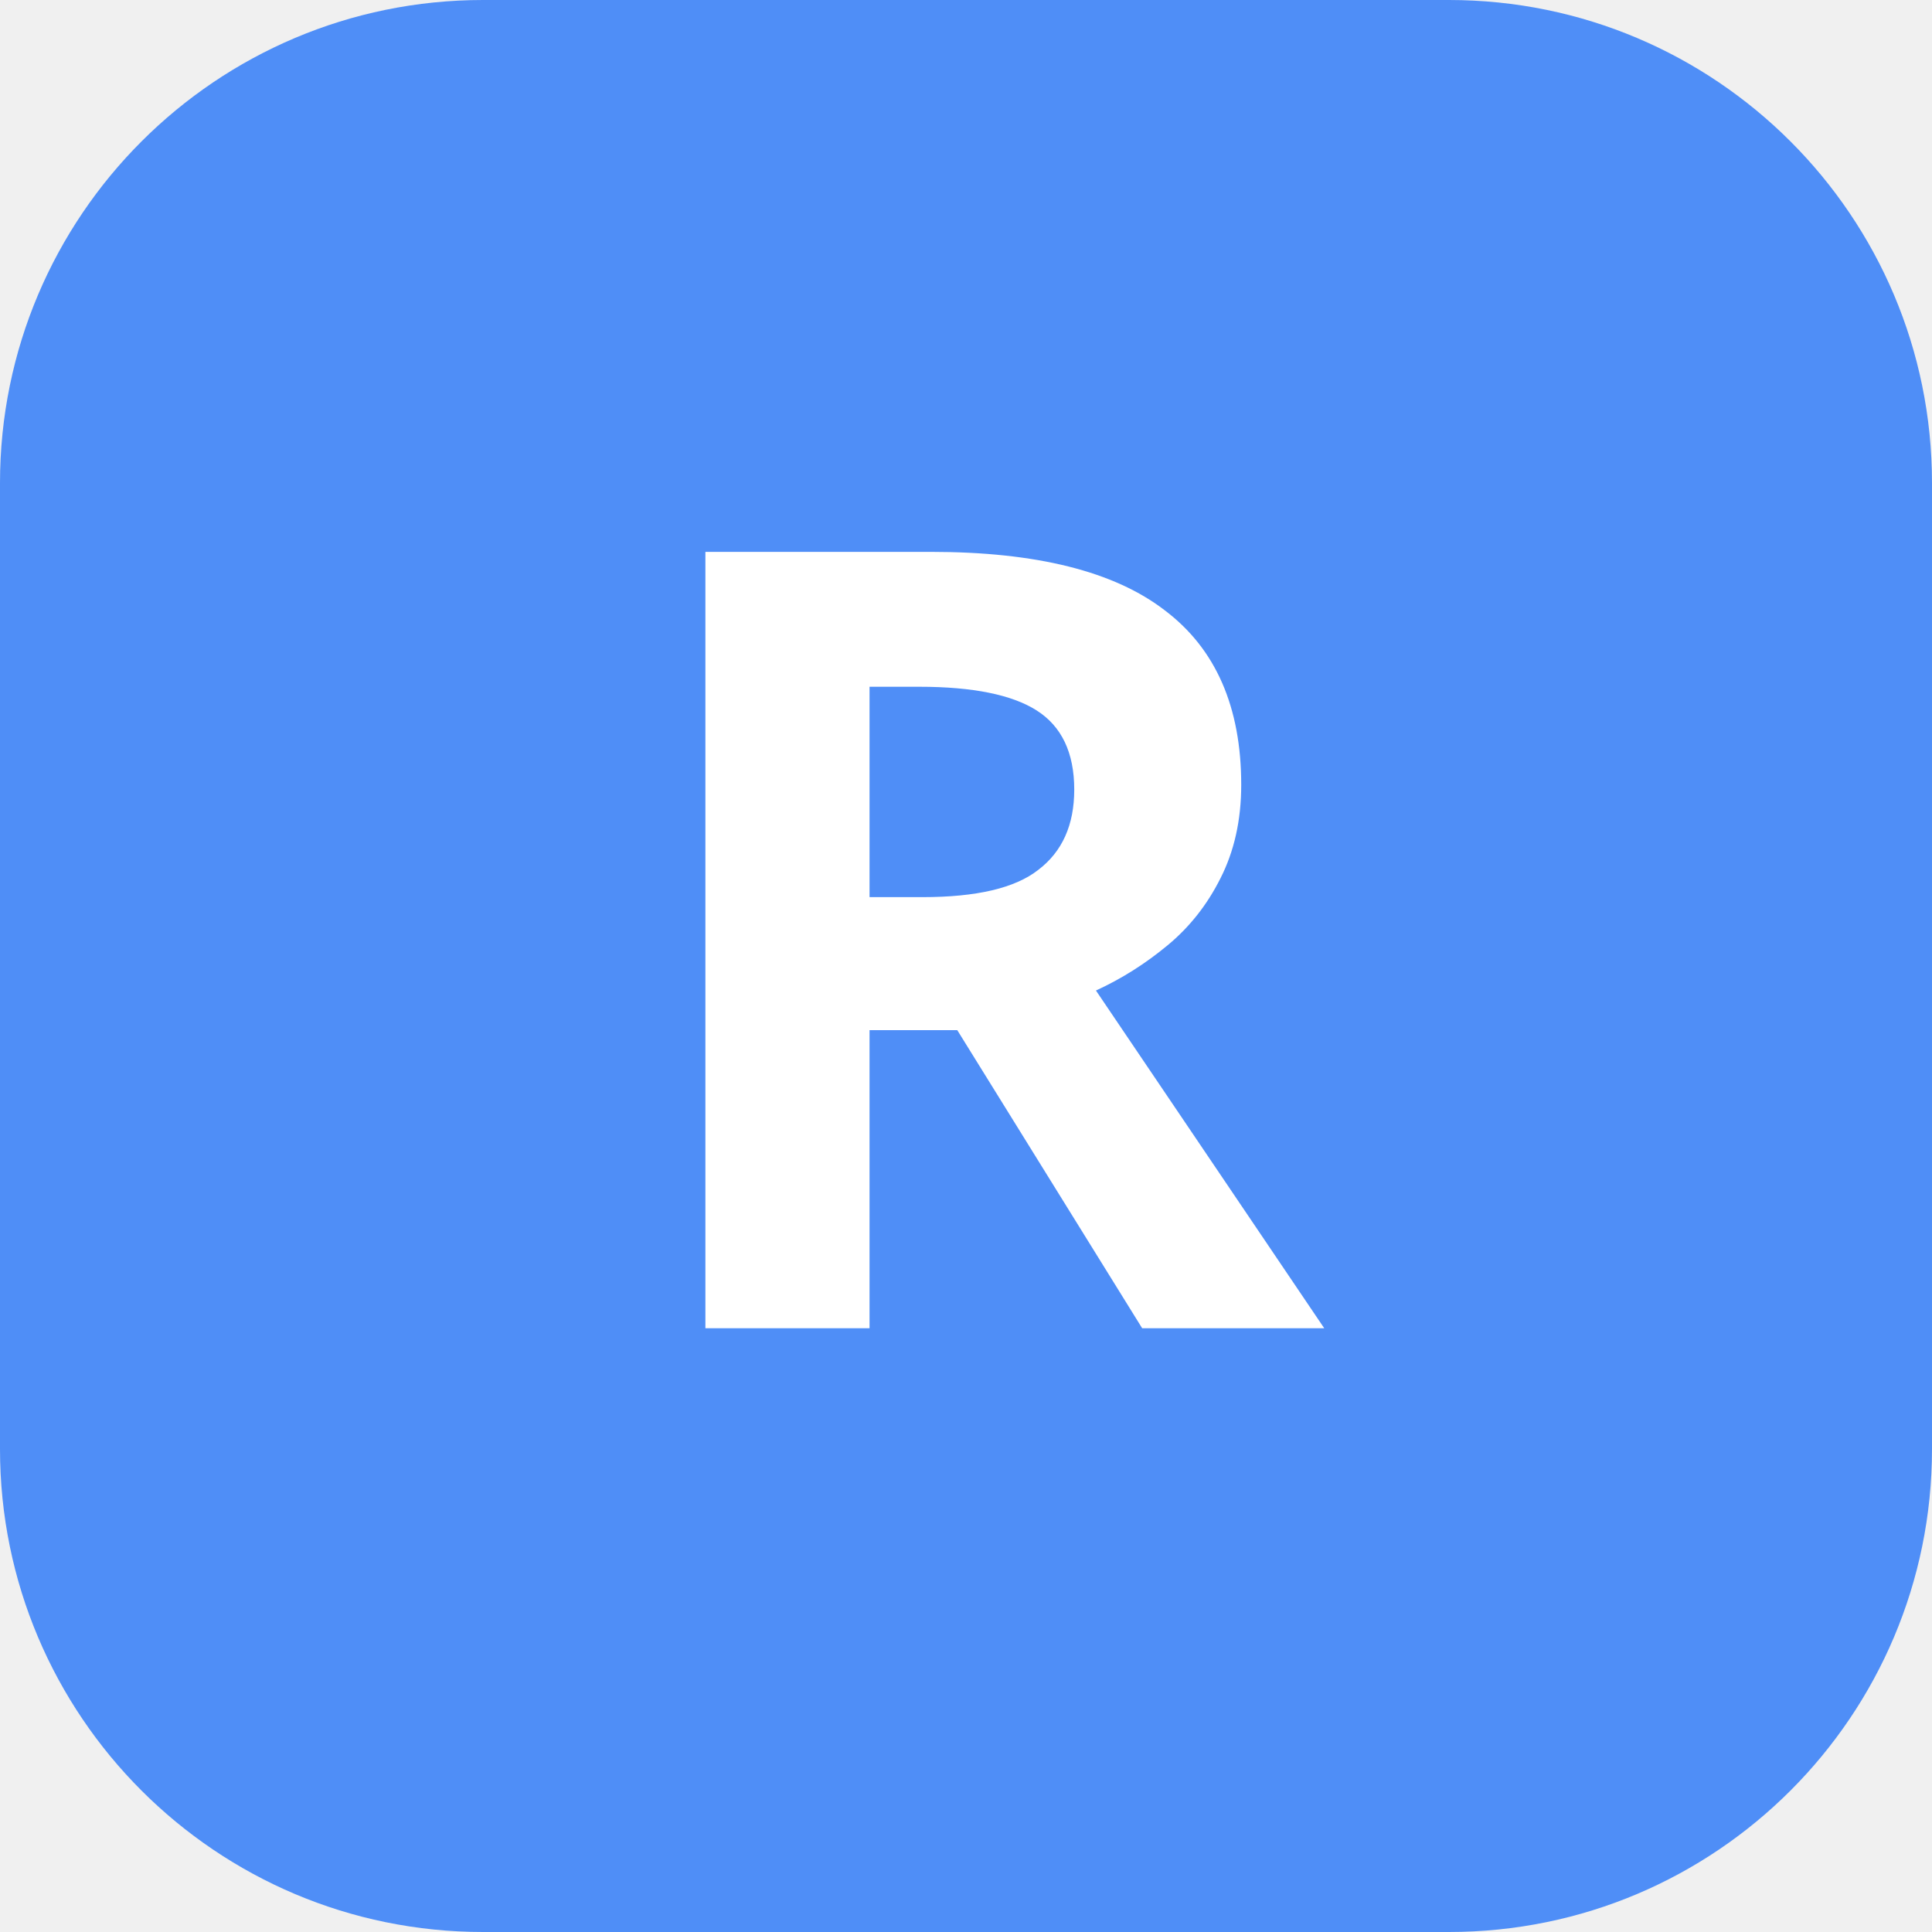
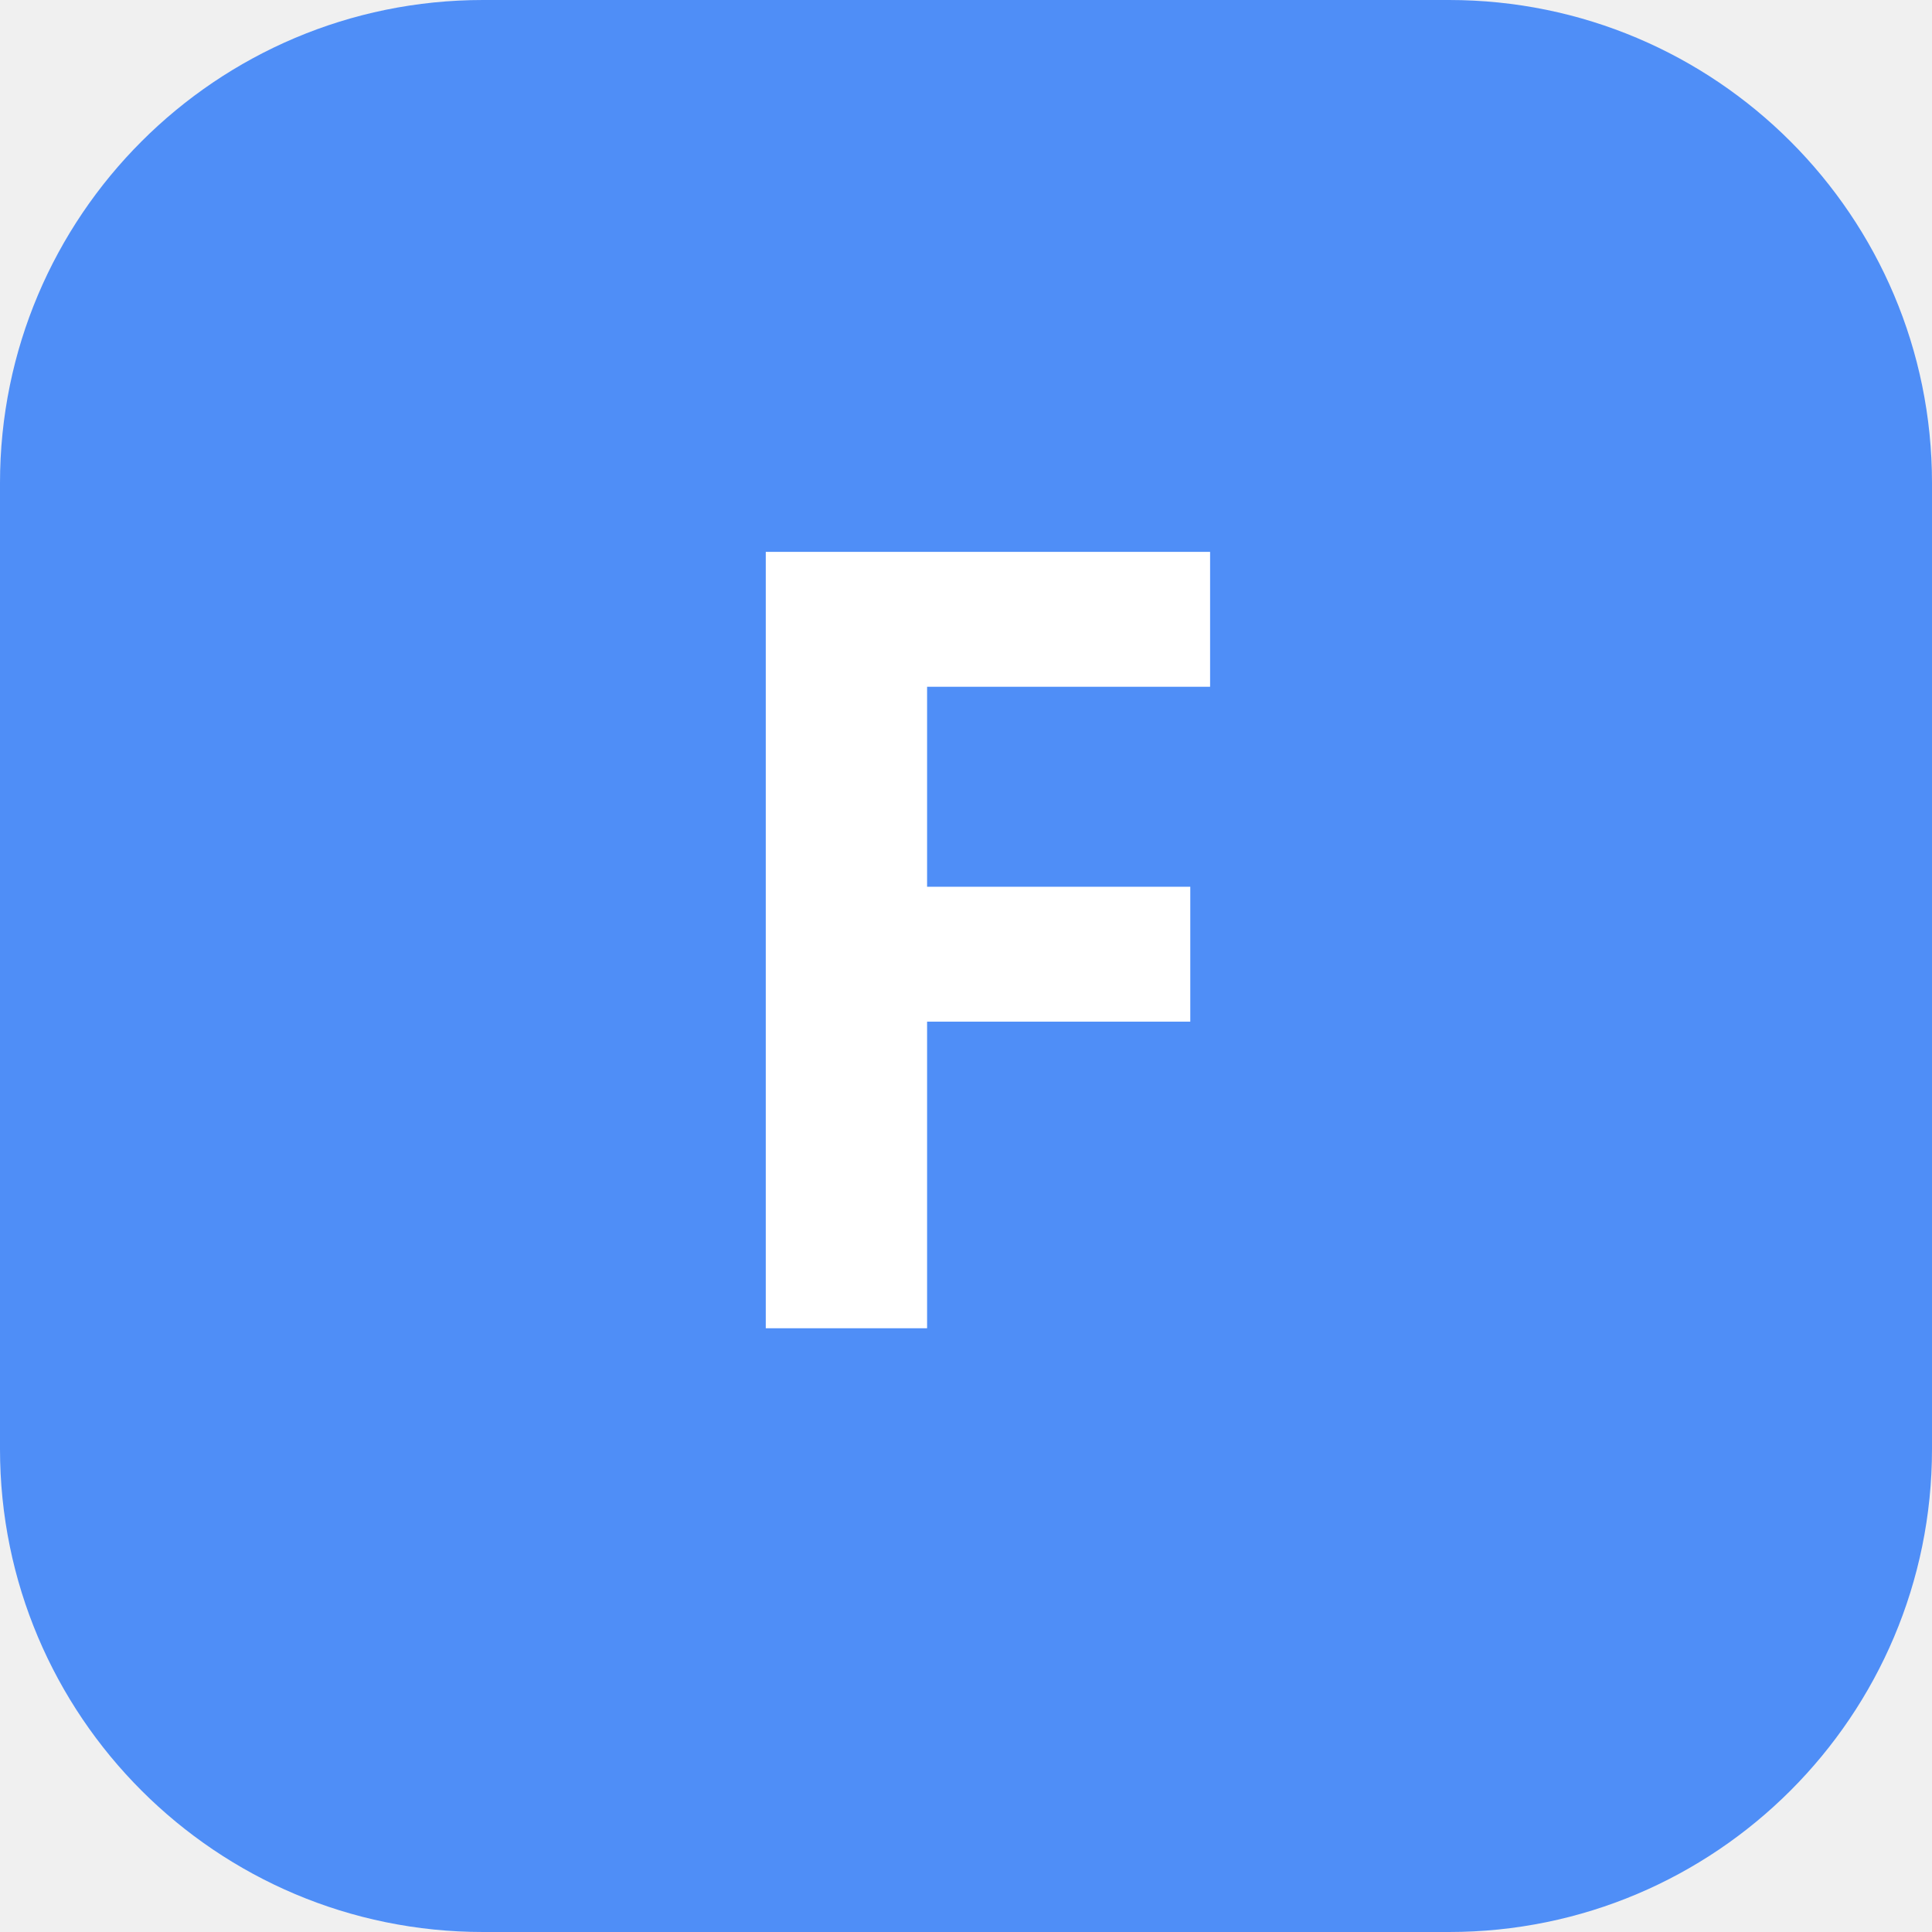
<svg xmlns="http://www.w3.org/2000/svg" viewBox="0 0 32 32">
  <rect width="32" height="32" rx="8" fill="#4F8EF7" />
-   <text x="16" y="22" font-family="sans-serif" font-size="18" font-weight="bold" fill="white" text-anchor="middle">R</text>
+   <text x="16" y="22" font-family="sans-serif" font-size="18" font-weight="bold" fill="white" text-anchor="middle">F</text>
</svg>
